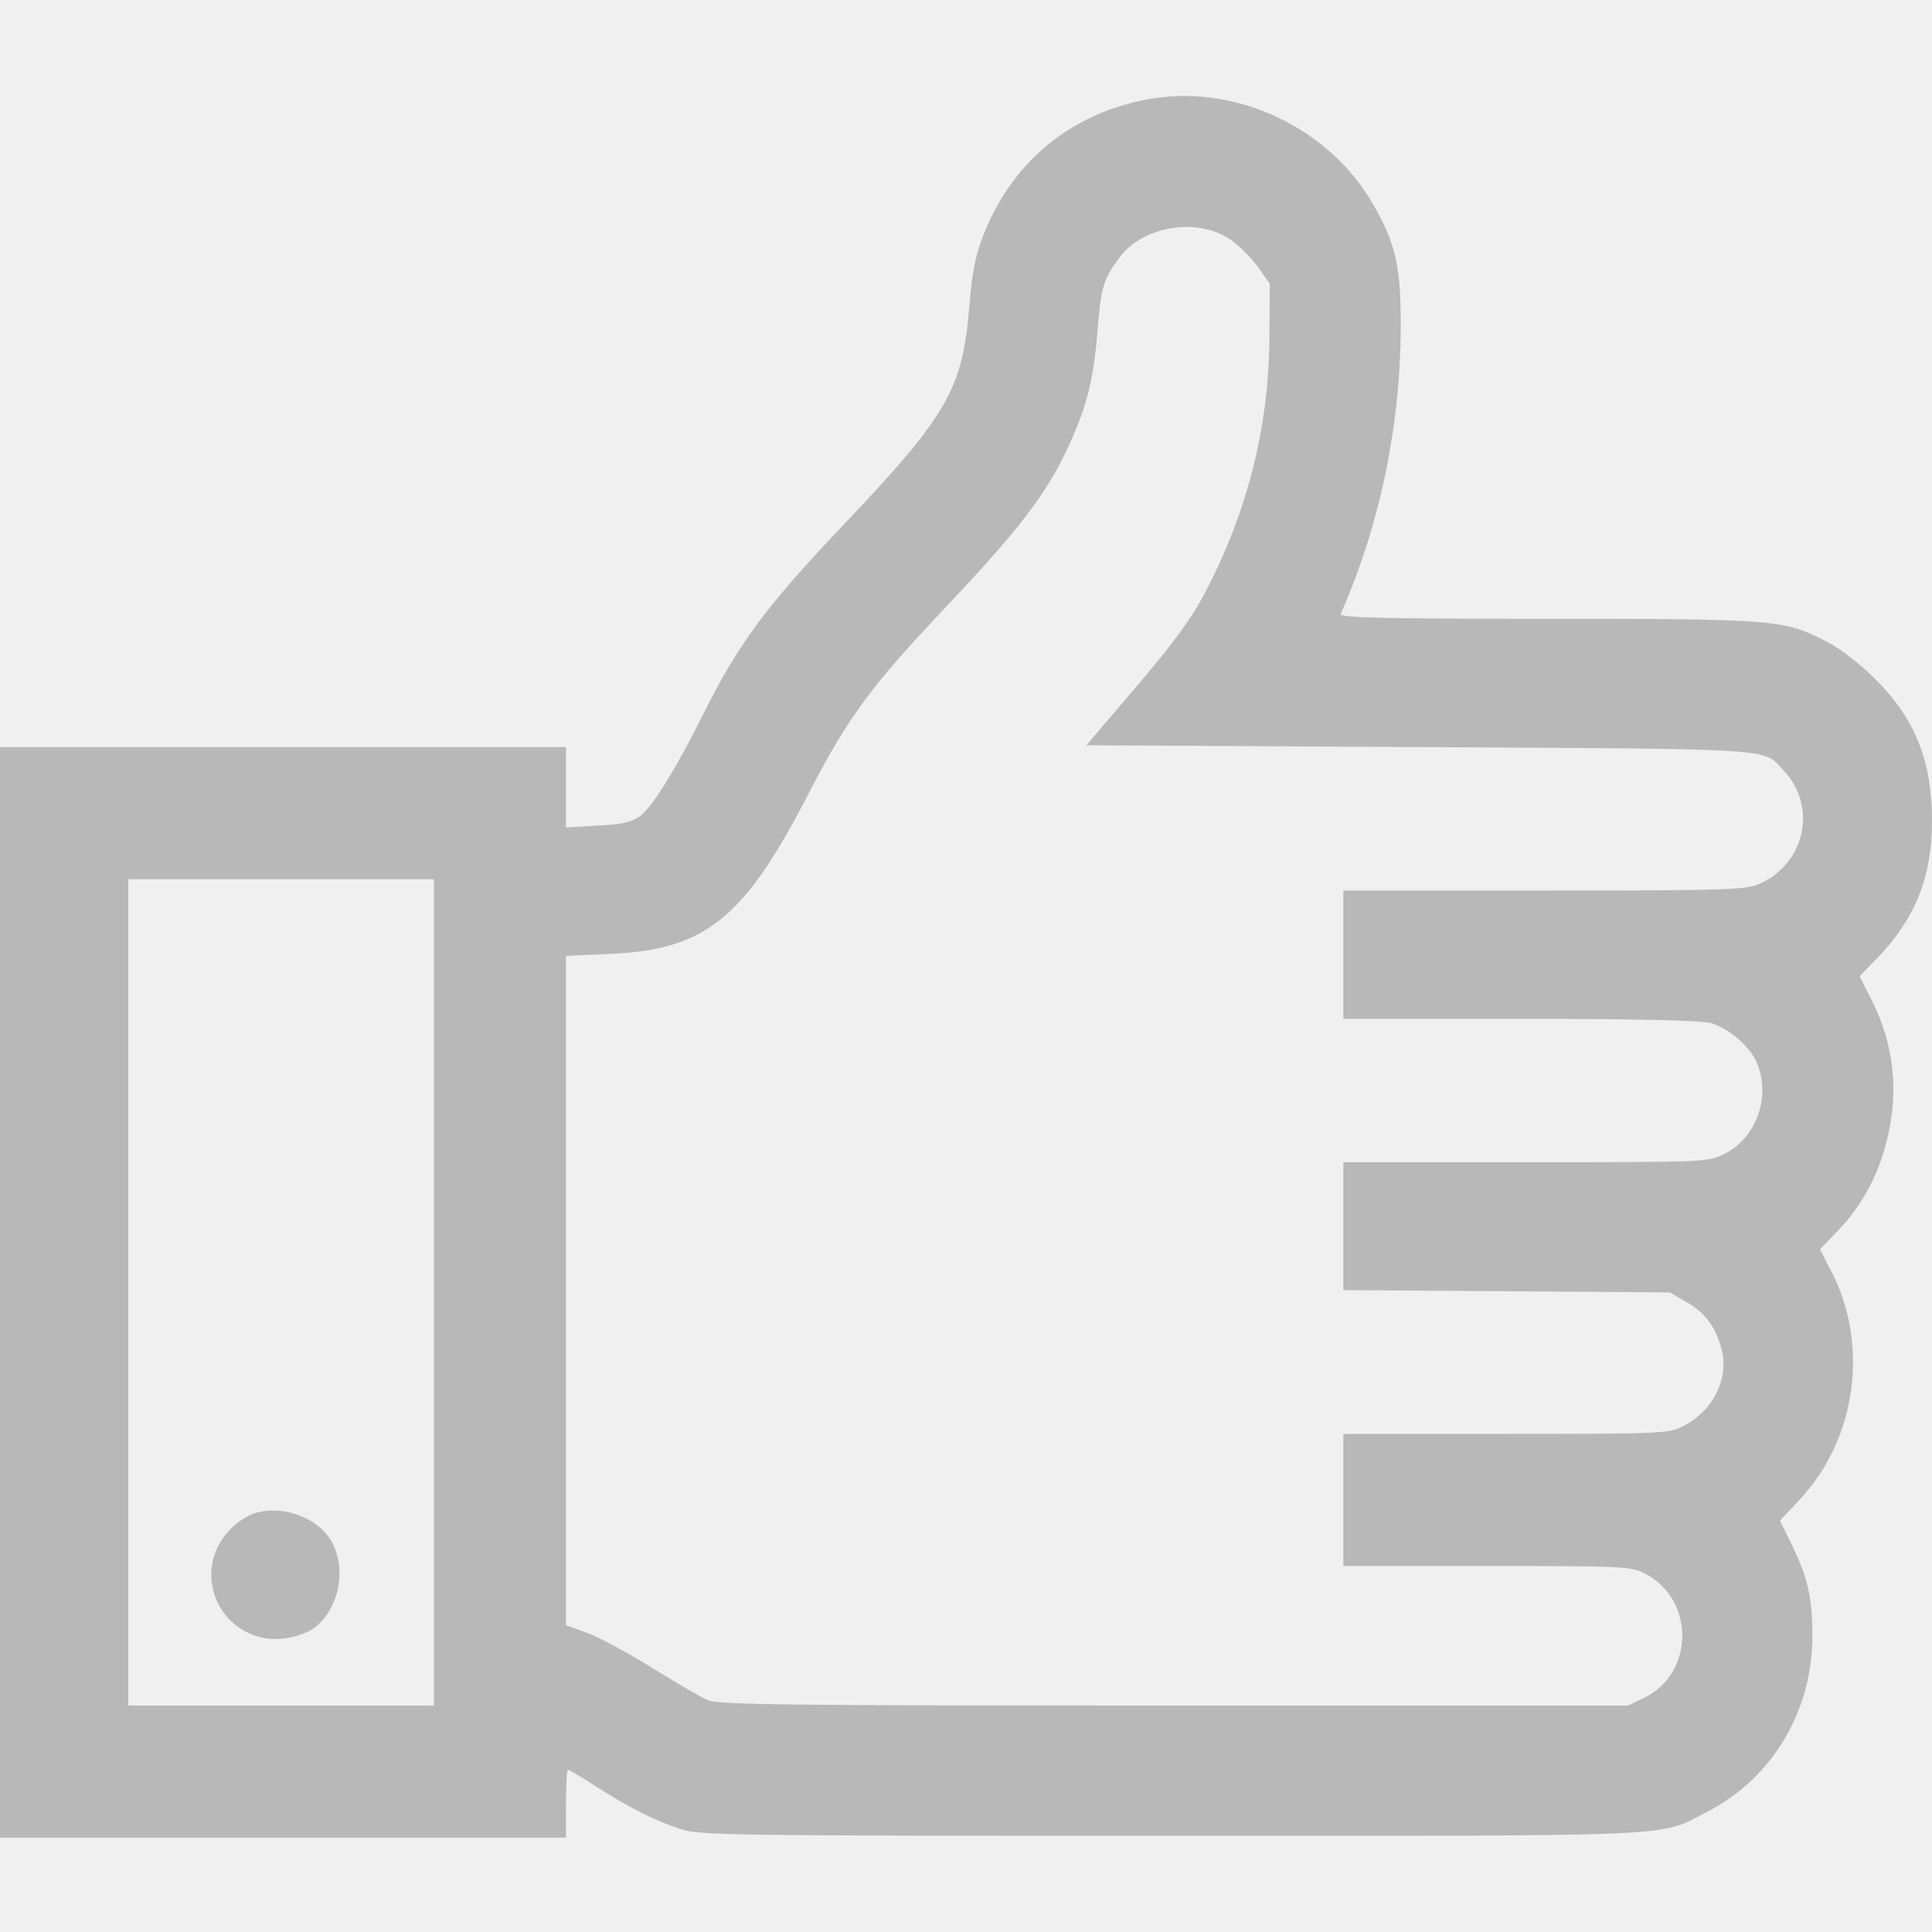
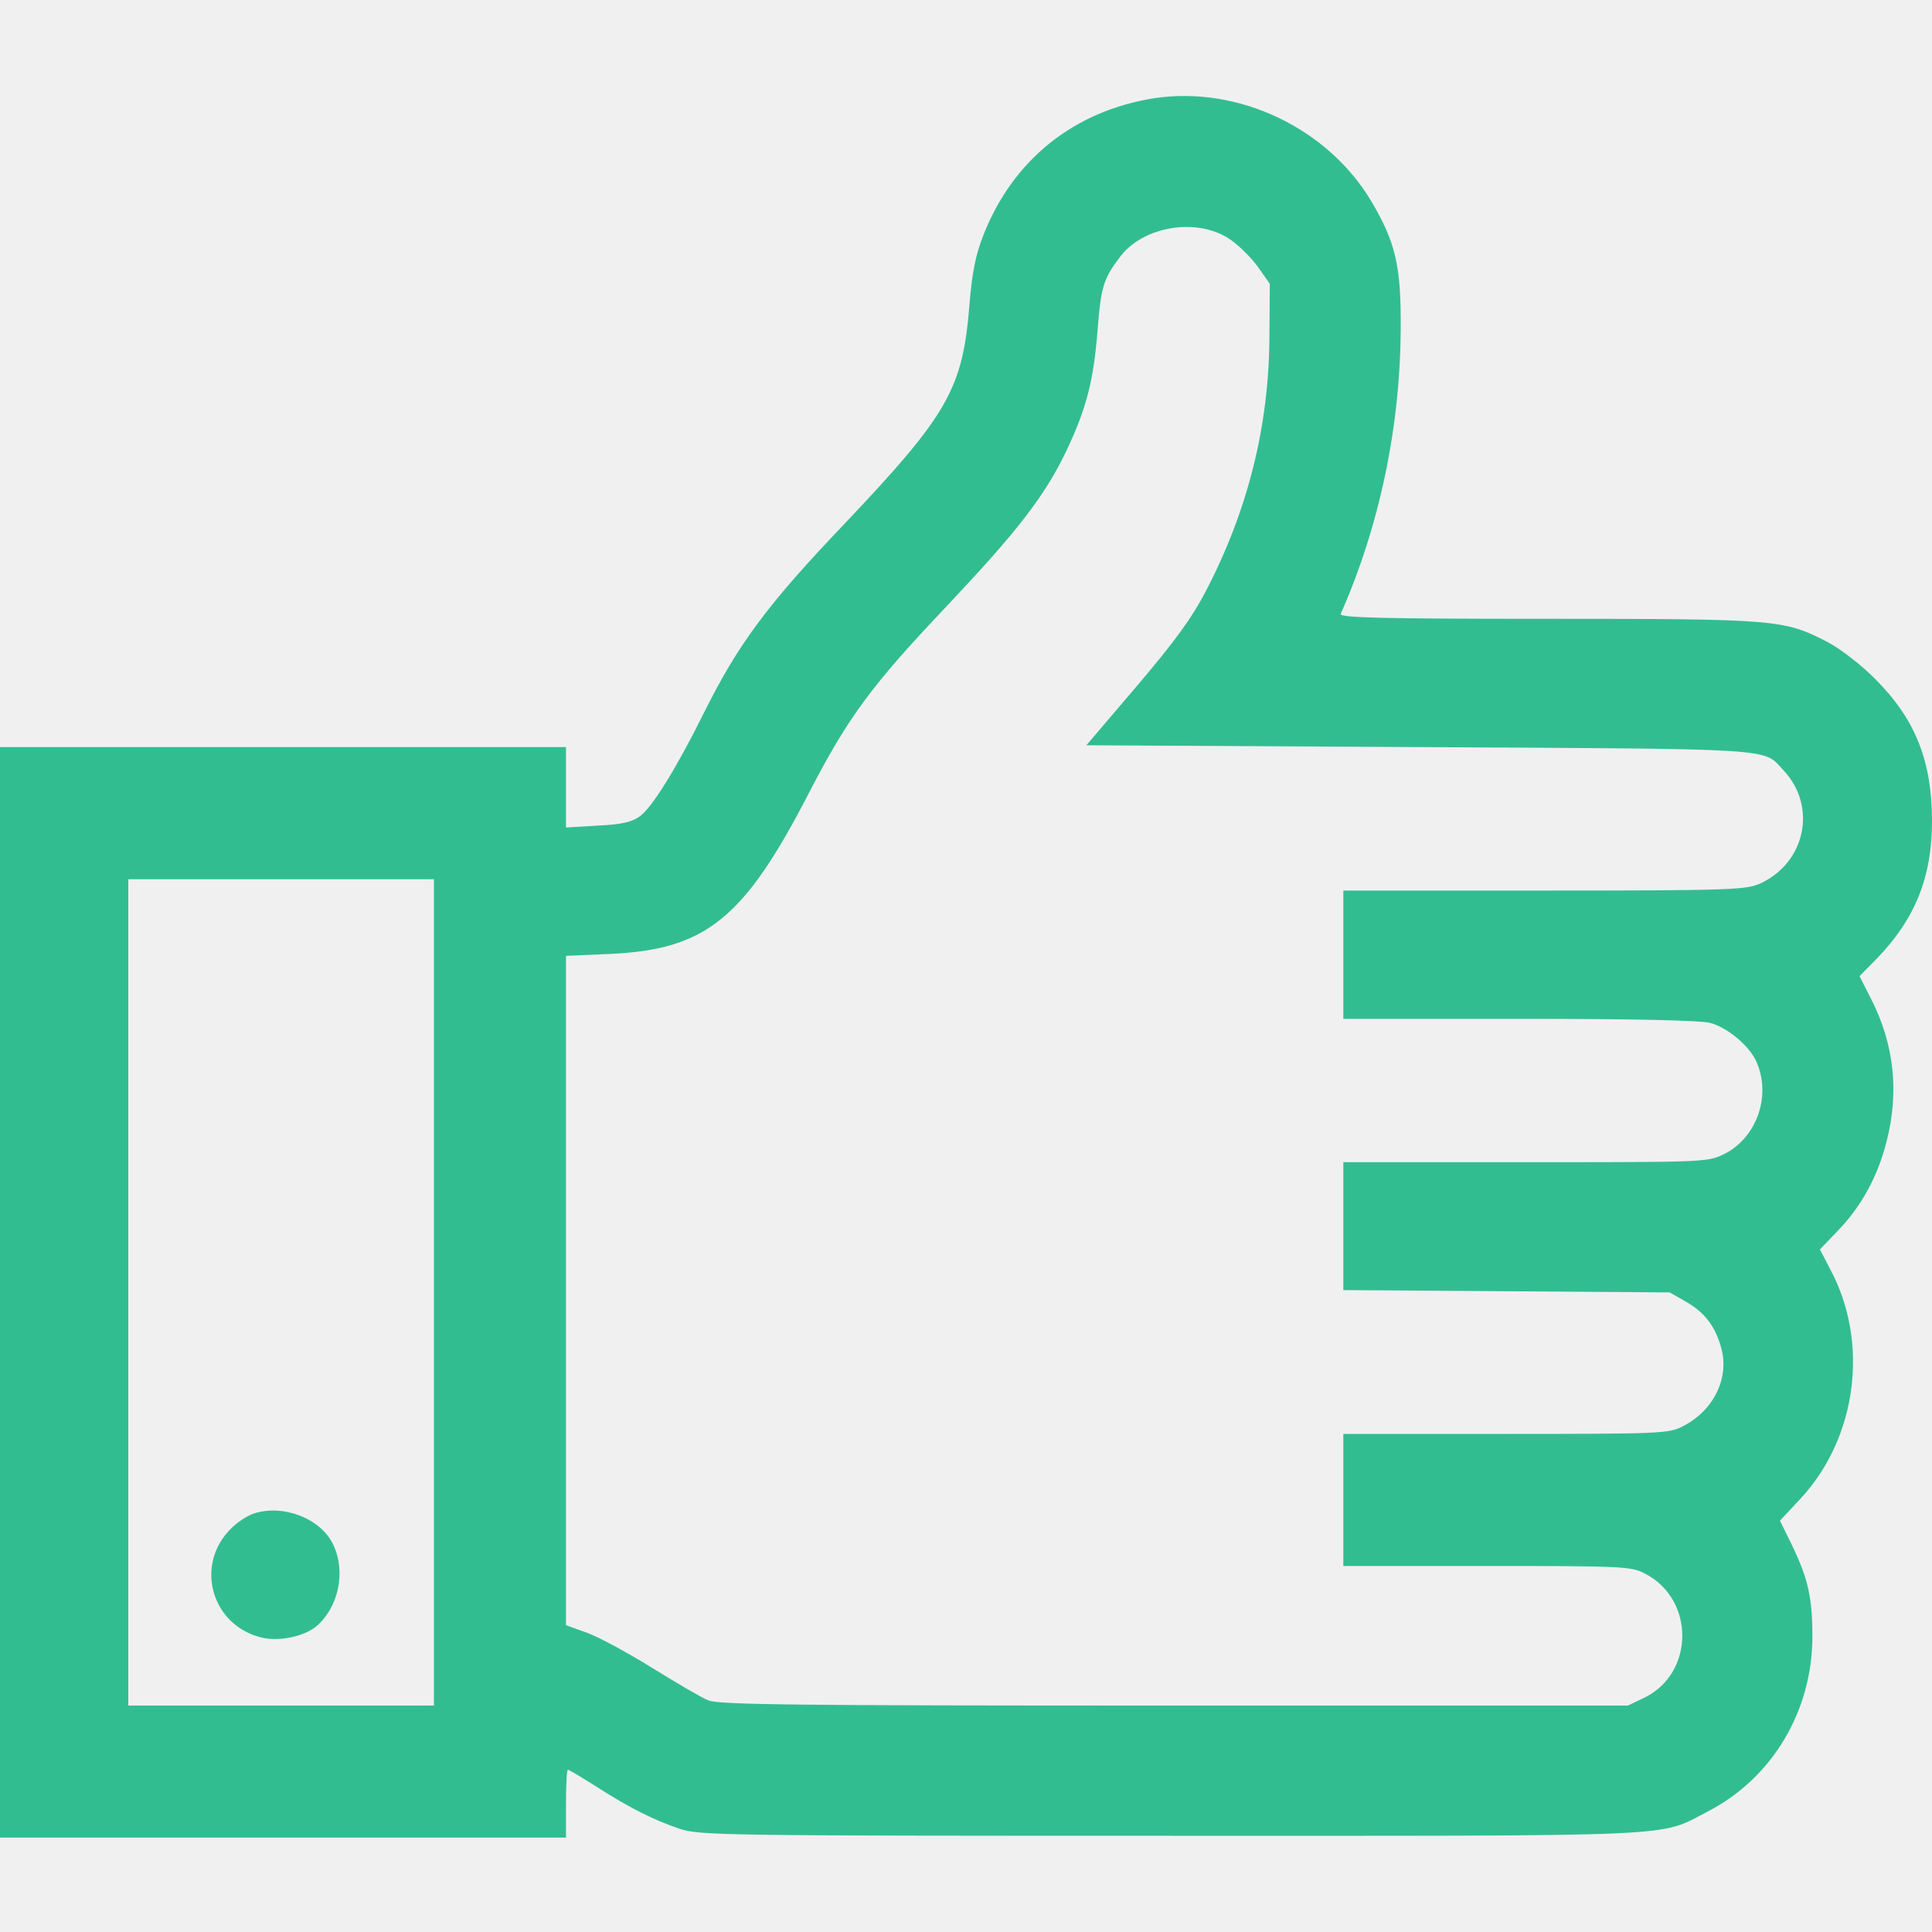
<svg xmlns="http://www.w3.org/2000/svg" width="20" height="20" viewBox="0 0 20 20" fill="none">
  <g clip-path="url(#clip0_457_2786)">
-     <path d="M11.953 1.016C11.125 1.145 10.488 1.648 10.18 2.434C10.102 2.633 10.062 2.816 10.035 3.164C9.965 4.027 9.812 4.293 8.75 5.414C7.945 6.258 7.645 6.66 7.285 7.383C7 7.957 6.75 8.359 6.625 8.449C6.539 8.512 6.434 8.535 6.184 8.547L5.859 8.566V8.148V7.734H2.93H0V13.379V19.023H2.93H5.859V18.672C5.859 18.477 5.867 18.32 5.879 18.32C5.891 18.32 6.02 18.398 6.168 18.492C6.504 18.707 6.754 18.836 7.031 18.93C7.238 19 7.445 19.004 12.129 19.004C17.504 19.004 17.16 19.02 17.676 18.754C18.344 18.41 18.762 17.715 18.762 16.938C18.762 16.535 18.715 16.336 18.547 15.988L18.426 15.742L18.637 15.516C19.227 14.883 19.352 13.891 18.945 13.137L18.84 12.934L19.02 12.746C19.27 12.488 19.438 12.18 19.531 11.812C19.66 11.305 19.609 10.816 19.375 10.352L19.25 10.105L19.426 9.926C19.824 9.516 20 9.082 20 8.5C20 7.879 19.828 7.445 19.414 7.031C19.273 6.887 19.055 6.719 18.922 6.648C18.469 6.414 18.406 6.406 16.02 6.406C14.305 6.406 13.863 6.395 13.879 6.355C14.281 5.445 14.496 4.418 14.5 3.398C14.504 2.754 14.449 2.512 14.195 2.082C13.742 1.324 12.82 0.887 11.953 1.016ZM12.742 2.484C12.832 2.547 12.961 2.676 13.027 2.77L13.145 2.938L13.141 3.488C13.137 4.406 12.918 5.281 12.488 6.109C12.336 6.402 12.16 6.641 11.766 7.105L11.246 7.715L14.695 7.734C18.461 7.754 18.246 7.742 18.465 7.977C18.812 8.348 18.691 8.93 18.223 9.145C18.078 9.211 17.926 9.219 15.988 9.219H13.906V9.883V10.547H15.734C16.887 10.547 17.613 10.562 17.707 10.59C17.891 10.641 18.121 10.836 18.188 11.004C18.336 11.355 18.18 11.785 17.844 11.949C17.676 12.031 17.633 12.031 15.789 12.031H13.906V12.695V13.355L15.598 13.367L17.285 13.379L17.449 13.473C17.648 13.586 17.758 13.73 17.82 13.961C17.902 14.27 17.738 14.605 17.418 14.766C17.277 14.84 17.18 14.844 15.586 14.844H13.906V15.527V16.211H15.391C16.793 16.211 16.887 16.215 17.027 16.289C17.547 16.555 17.543 17.32 17.023 17.574L16.852 17.656H12.156C8.258 17.656 7.438 17.648 7.332 17.602C7.262 17.574 7.004 17.422 6.758 17.27C6.512 17.117 6.211 16.953 6.086 16.906L5.859 16.824V13.359V9.895L6.32 9.875C7.309 9.828 7.703 9.512 8.379 8.199C8.785 7.414 9.031 7.086 9.805 6.27C10.523 5.508 10.809 5.145 11.035 4.676C11.246 4.23 11.32 3.953 11.363 3.406C11.398 2.969 11.422 2.887 11.594 2.66C11.836 2.336 12.406 2.246 12.742 2.484ZM4.492 13.379V17.656H2.91H1.328V13.379V9.102H2.91H4.492V13.379Z" fill="#B8B8B8" />
-     <path d="M2.636 15.665C2.57 15.684 2.46 15.754 2.394 15.821C2.007 16.2 2.191 16.836 2.718 16.954C2.894 16.993 3.14 16.942 3.269 16.84C3.503 16.645 3.585 16.274 3.449 15.989C3.324 15.723 2.941 15.571 2.636 15.665Z" fill="#B8B8B8" />
+     <path d="M11.953 1.016C11.125 1.145 10.488 1.648 10.18 2.434C10.102 2.633 10.062 2.816 10.035 3.164C9.965 4.027 9.812 4.293 8.75 5.414C7.945 6.258 7.645 6.66 7.285 7.383C7 7.957 6.75 8.359 6.625 8.449C6.539 8.512 6.434 8.535 6.184 8.547L5.859 8.566V8.148V7.734H2.93H0V13.379V19.023H2.93H5.859V18.672C5.859 18.477 5.867 18.32 5.879 18.32C5.891 18.32 6.02 18.398 6.168 18.492C6.504 18.707 6.754 18.836 7.031 18.93C7.238 19 7.445 19.004 12.129 19.004C17.504 19.004 17.16 19.02 17.676 18.754C18.344 18.41 18.762 17.715 18.762 16.938C18.762 16.535 18.715 16.336 18.547 15.988L18.426 15.742L18.637 15.516C19.227 14.883 19.352 13.891 18.945 13.137L18.84 12.934L19.02 12.746C19.27 12.488 19.438 12.18 19.531 11.812C19.66 11.305 19.609 10.816 19.375 10.352L19.25 10.105L19.426 9.926C19.824 9.516 20 9.082 20 8.5C20 7.879 19.828 7.445 19.414 7.031C19.273 6.887 19.055 6.719 18.922 6.648C18.469 6.414 18.406 6.406 16.02 6.406C14.305 6.406 13.863 6.395 13.879 6.355C14.281 5.445 14.496 4.418 14.5 3.398C14.504 2.754 14.449 2.512 14.195 2.082C13.742 1.324 12.82 0.887 11.953 1.016ZM12.742 2.484C12.832 2.547 12.961 2.676 13.027 2.77L13.145 2.938L13.141 3.488C13.137 4.406 12.918 5.281 12.488 6.109C12.336 6.402 12.16 6.641 11.766 7.105L11.246 7.715L14.695 7.734C18.461 7.754 18.246 7.742 18.465 7.977C18.812 8.348 18.691 8.93 18.223 9.145C18.078 9.211 17.926 9.219 15.988 9.219H13.906V9.883V10.547H15.734C16.887 10.547 17.613 10.562 17.707 10.59C17.891 10.641 18.121 10.836 18.188 11.004C18.336 11.355 18.18 11.785 17.844 11.949C17.676 12.031 17.633 12.031 15.789 12.031H13.906V12.695V13.355L15.598 13.367L17.285 13.379L17.449 13.473C17.648 13.586 17.758 13.73 17.82 13.961C17.902 14.27 17.738 14.605 17.418 14.766C17.277 14.84 17.18 14.844 15.586 14.844H13.906V15.527V16.211H15.391C16.793 16.211 16.887 16.215 17.027 16.289C17.547 16.555 17.543 17.32 17.023 17.574L16.852 17.656H12.156C8.258 17.656 7.438 17.648 7.332 17.602C7.262 17.574 7.004 17.422 6.758 17.27C6.512 17.117 6.211 16.953 6.086 16.906L5.859 16.824V13.359V9.895L6.32 9.875C7.309 9.828 7.703 9.512 8.379 8.199C8.785 7.414 9.031 7.086 9.805 6.27C10.523 5.508 10.809 5.145 11.035 4.676C11.246 4.23 11.32 3.953 11.363 3.406C11.398 2.969 11.422 2.887 11.594 2.66C11.836 2.336 12.406 2.246 12.742 2.484ZM4.492 13.379V17.656H2.91H1.328V13.379V9.102H2.91H4.492V13.379Z" fill="#32BD91" />
+     <path d="M2.636 15.665C2.57 15.684 2.46 15.754 2.394 15.821C2.007 16.2 2.191 16.836 2.718 16.954C2.894 16.993 3.14 16.942 3.269 16.84C3.503 16.645 3.585 16.274 3.449 15.989C3.324 15.723 2.941 15.571 2.636 15.665Z" fill="#32BD91" />
  </g>
  <defs>
    <clipPath id="clip0_457_2786">
      <rect width="20" height="20" fill="white" />
    </clipPath>
  </defs>
</svg>
